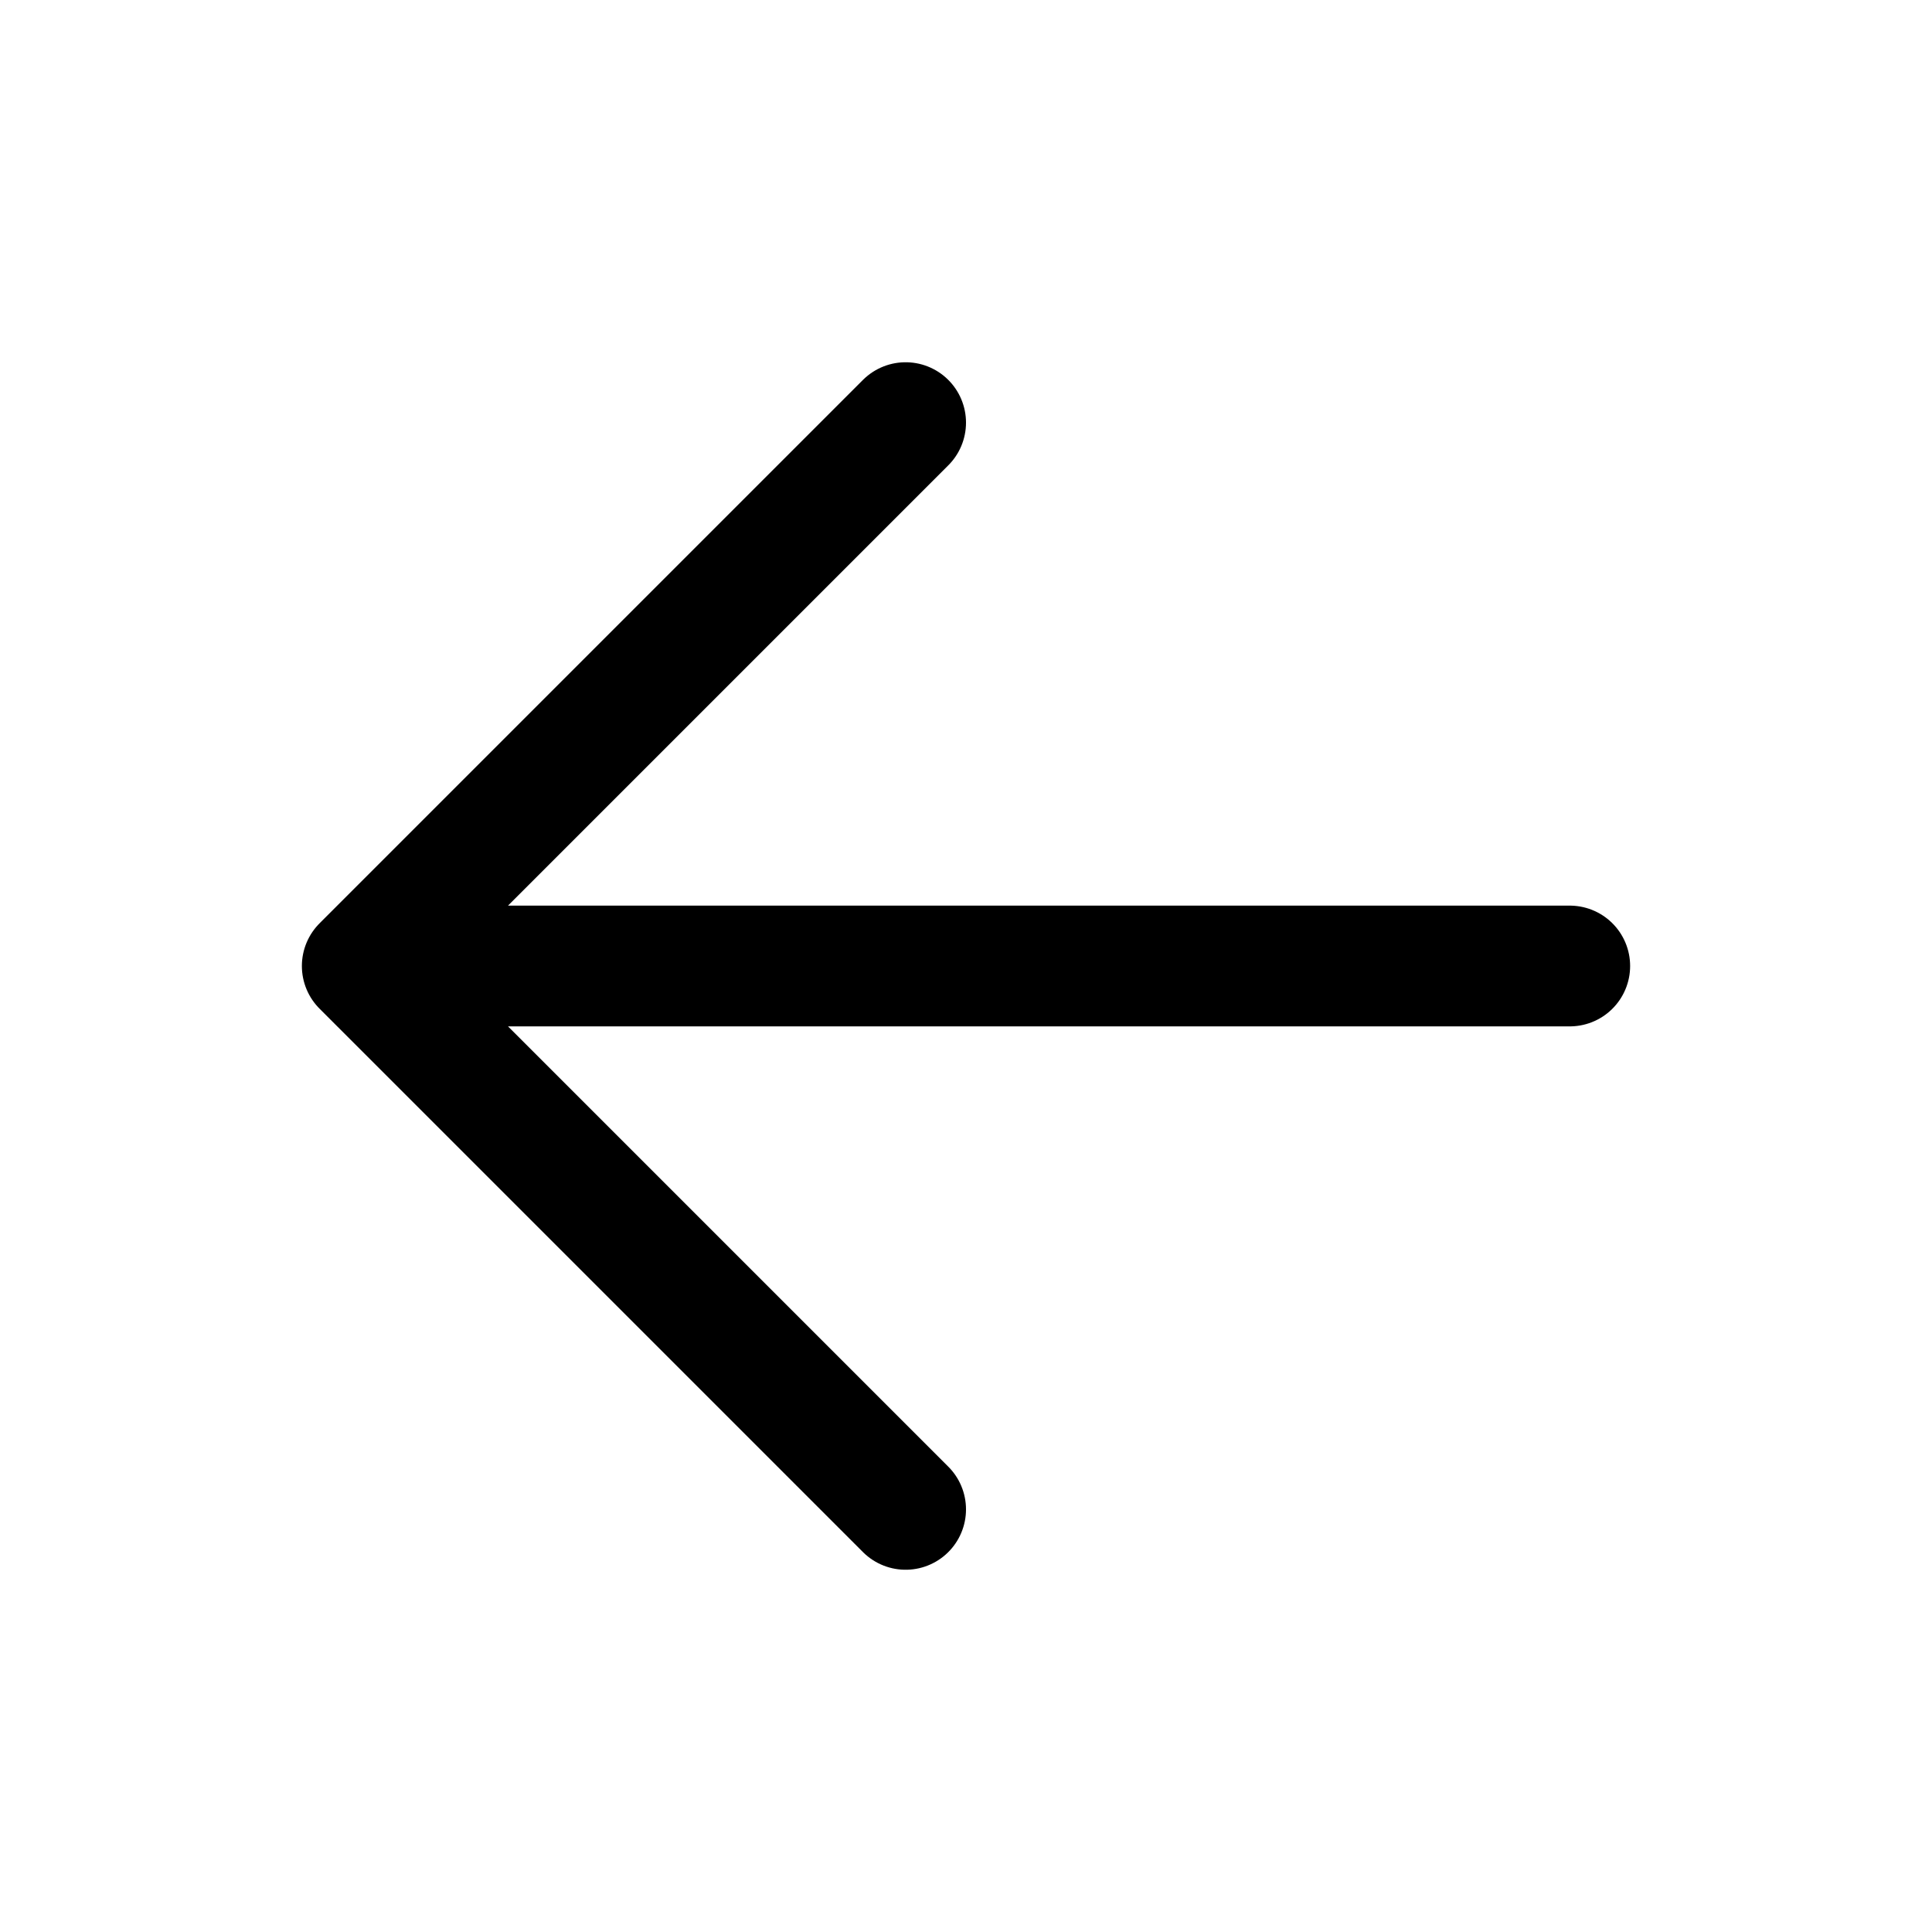
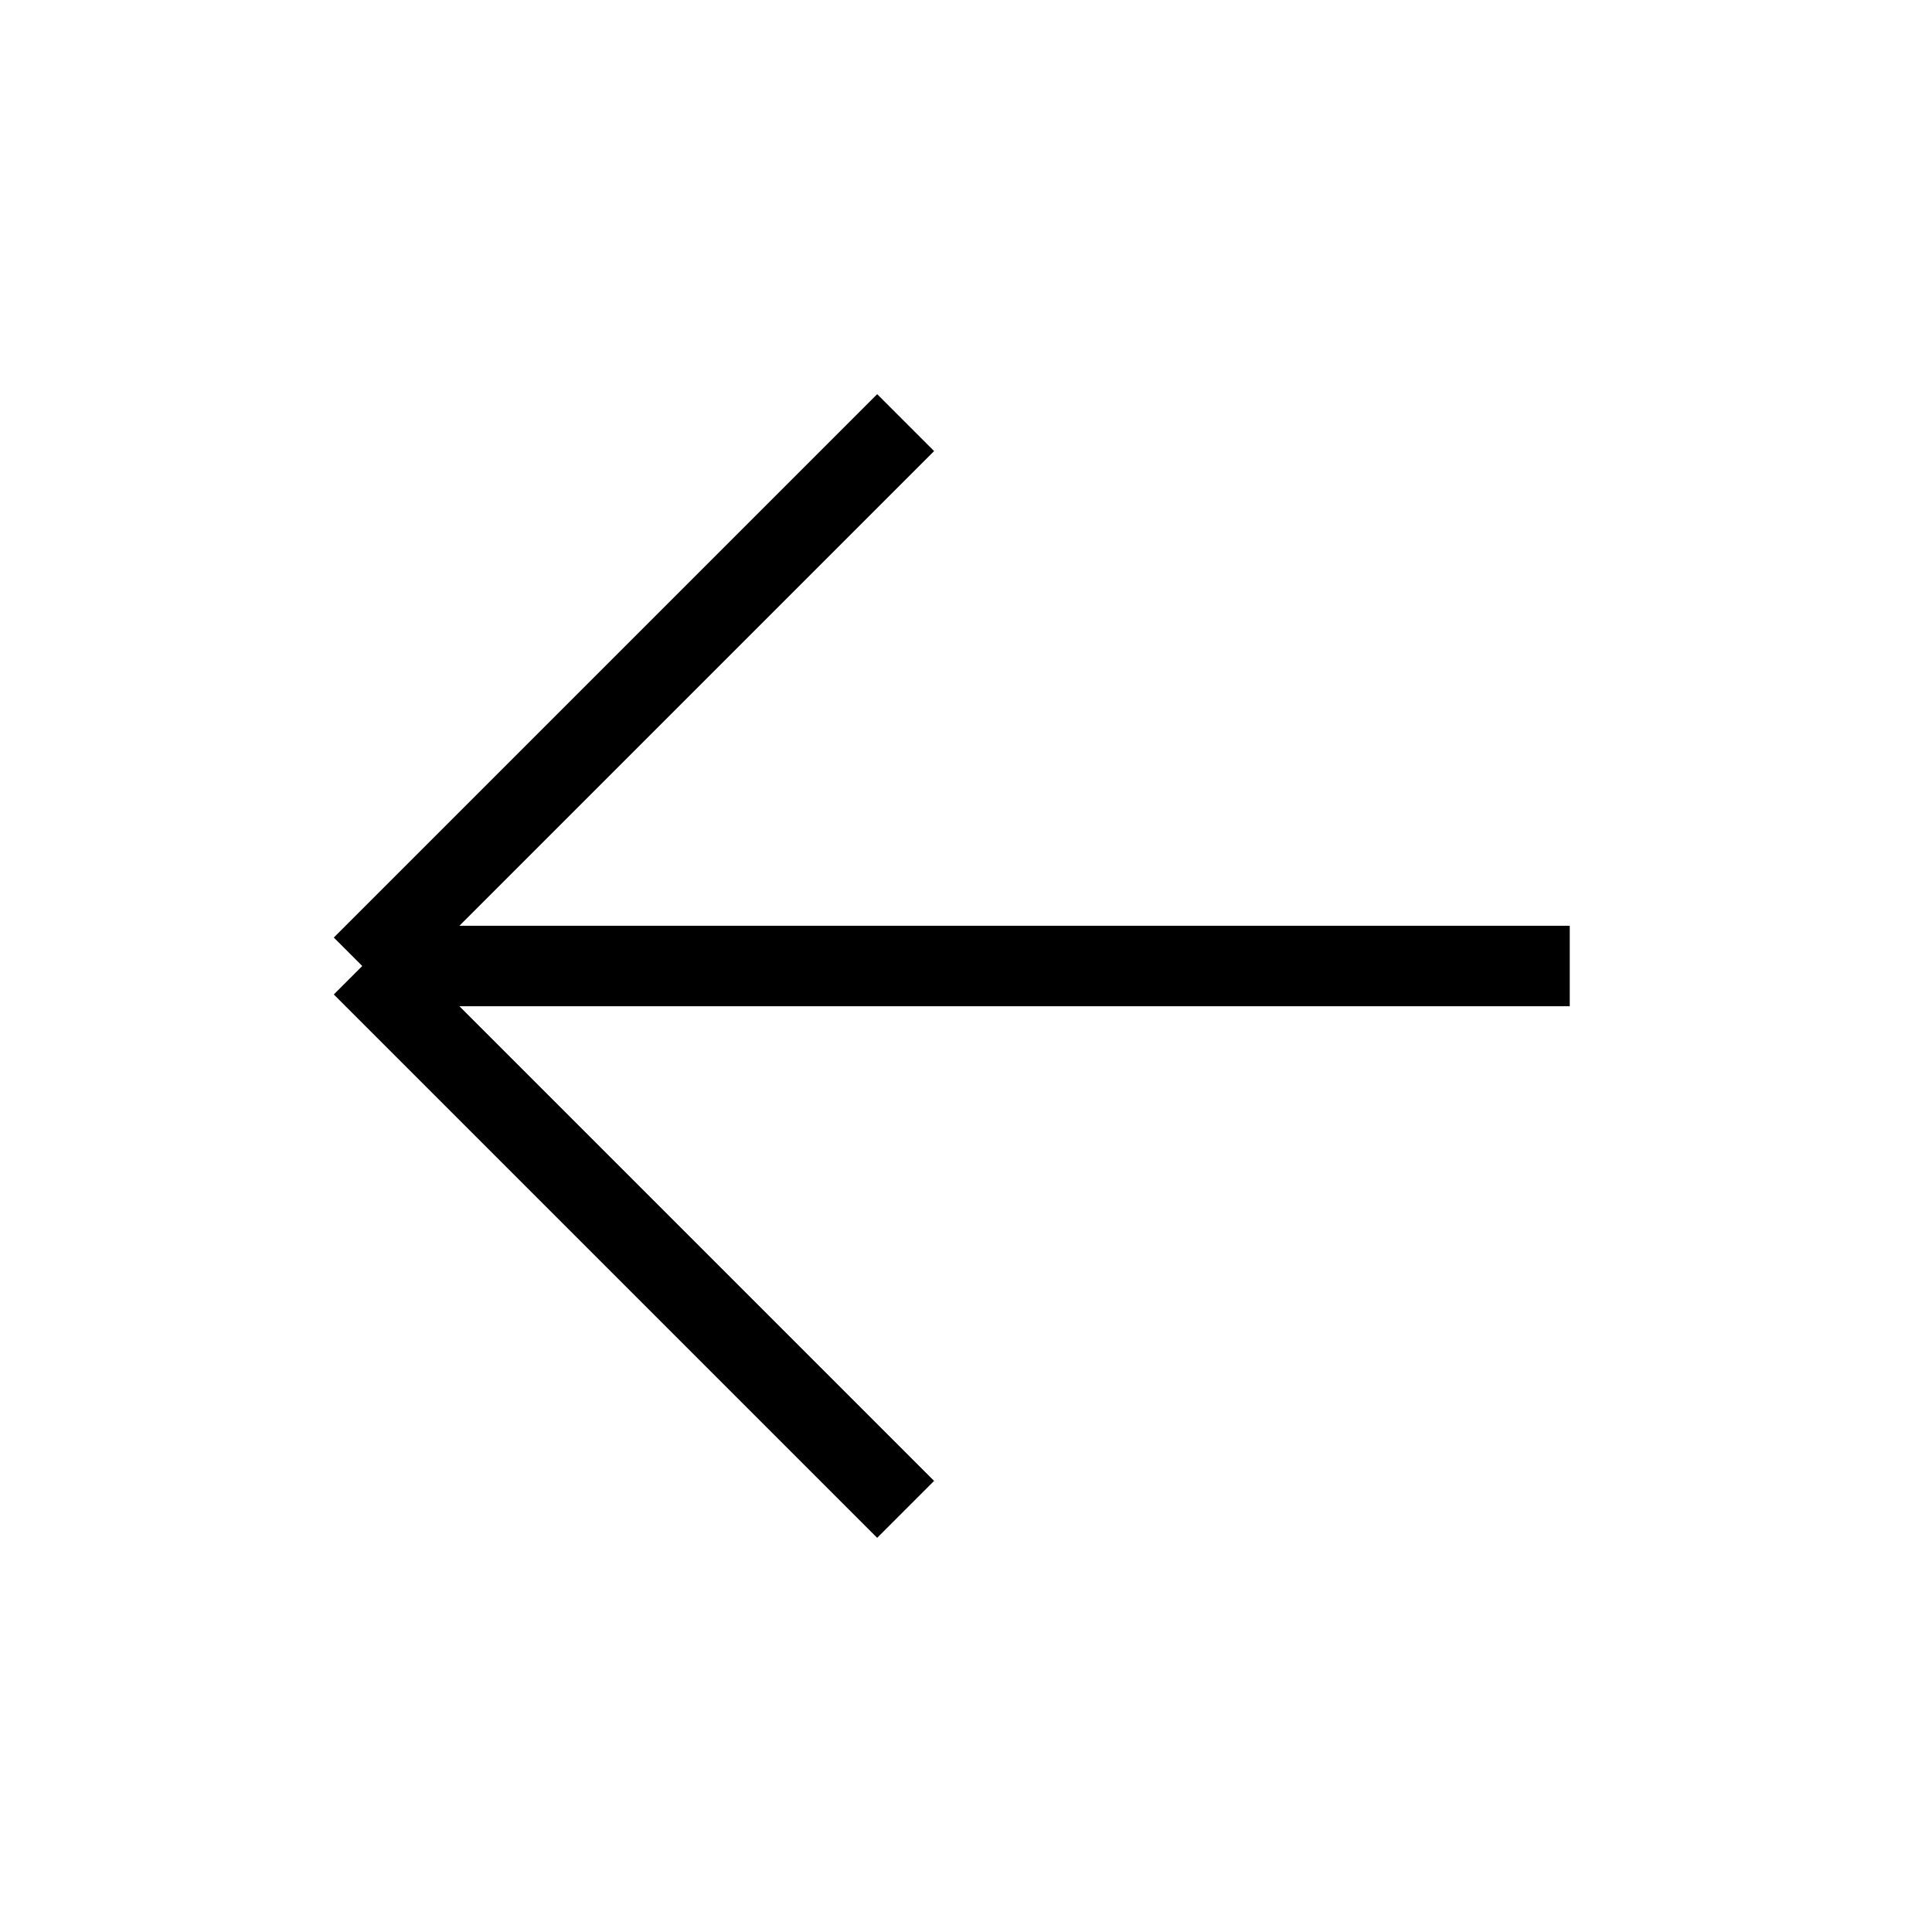
- <svg xmlns="http://www.w3.org/2000/svg" fill="none" viewBox="0 0 24 24" stroke-width="1.5" stroke="currentColor" class="w-6 h-6">
-   <path stroke-linecap="round" stroke-linejoin="round" d="M19.5 12h-15m0 0l6.75 6.75M4.5 12l6.75-6.75" />
+ <svg xmlns="http://www.w3.org/2000/svg" fill="none" viewBox="0 0 24 24" strokeWidth="1.5" stroke="currentColor" className="w-6 h-6">
+   <path strokeLinecap="round" strokeLinejoin="round" d="M19.5 12h-15m0 0l6.75 6.75M4.5 12l6.75-6.75" />
</svg>
